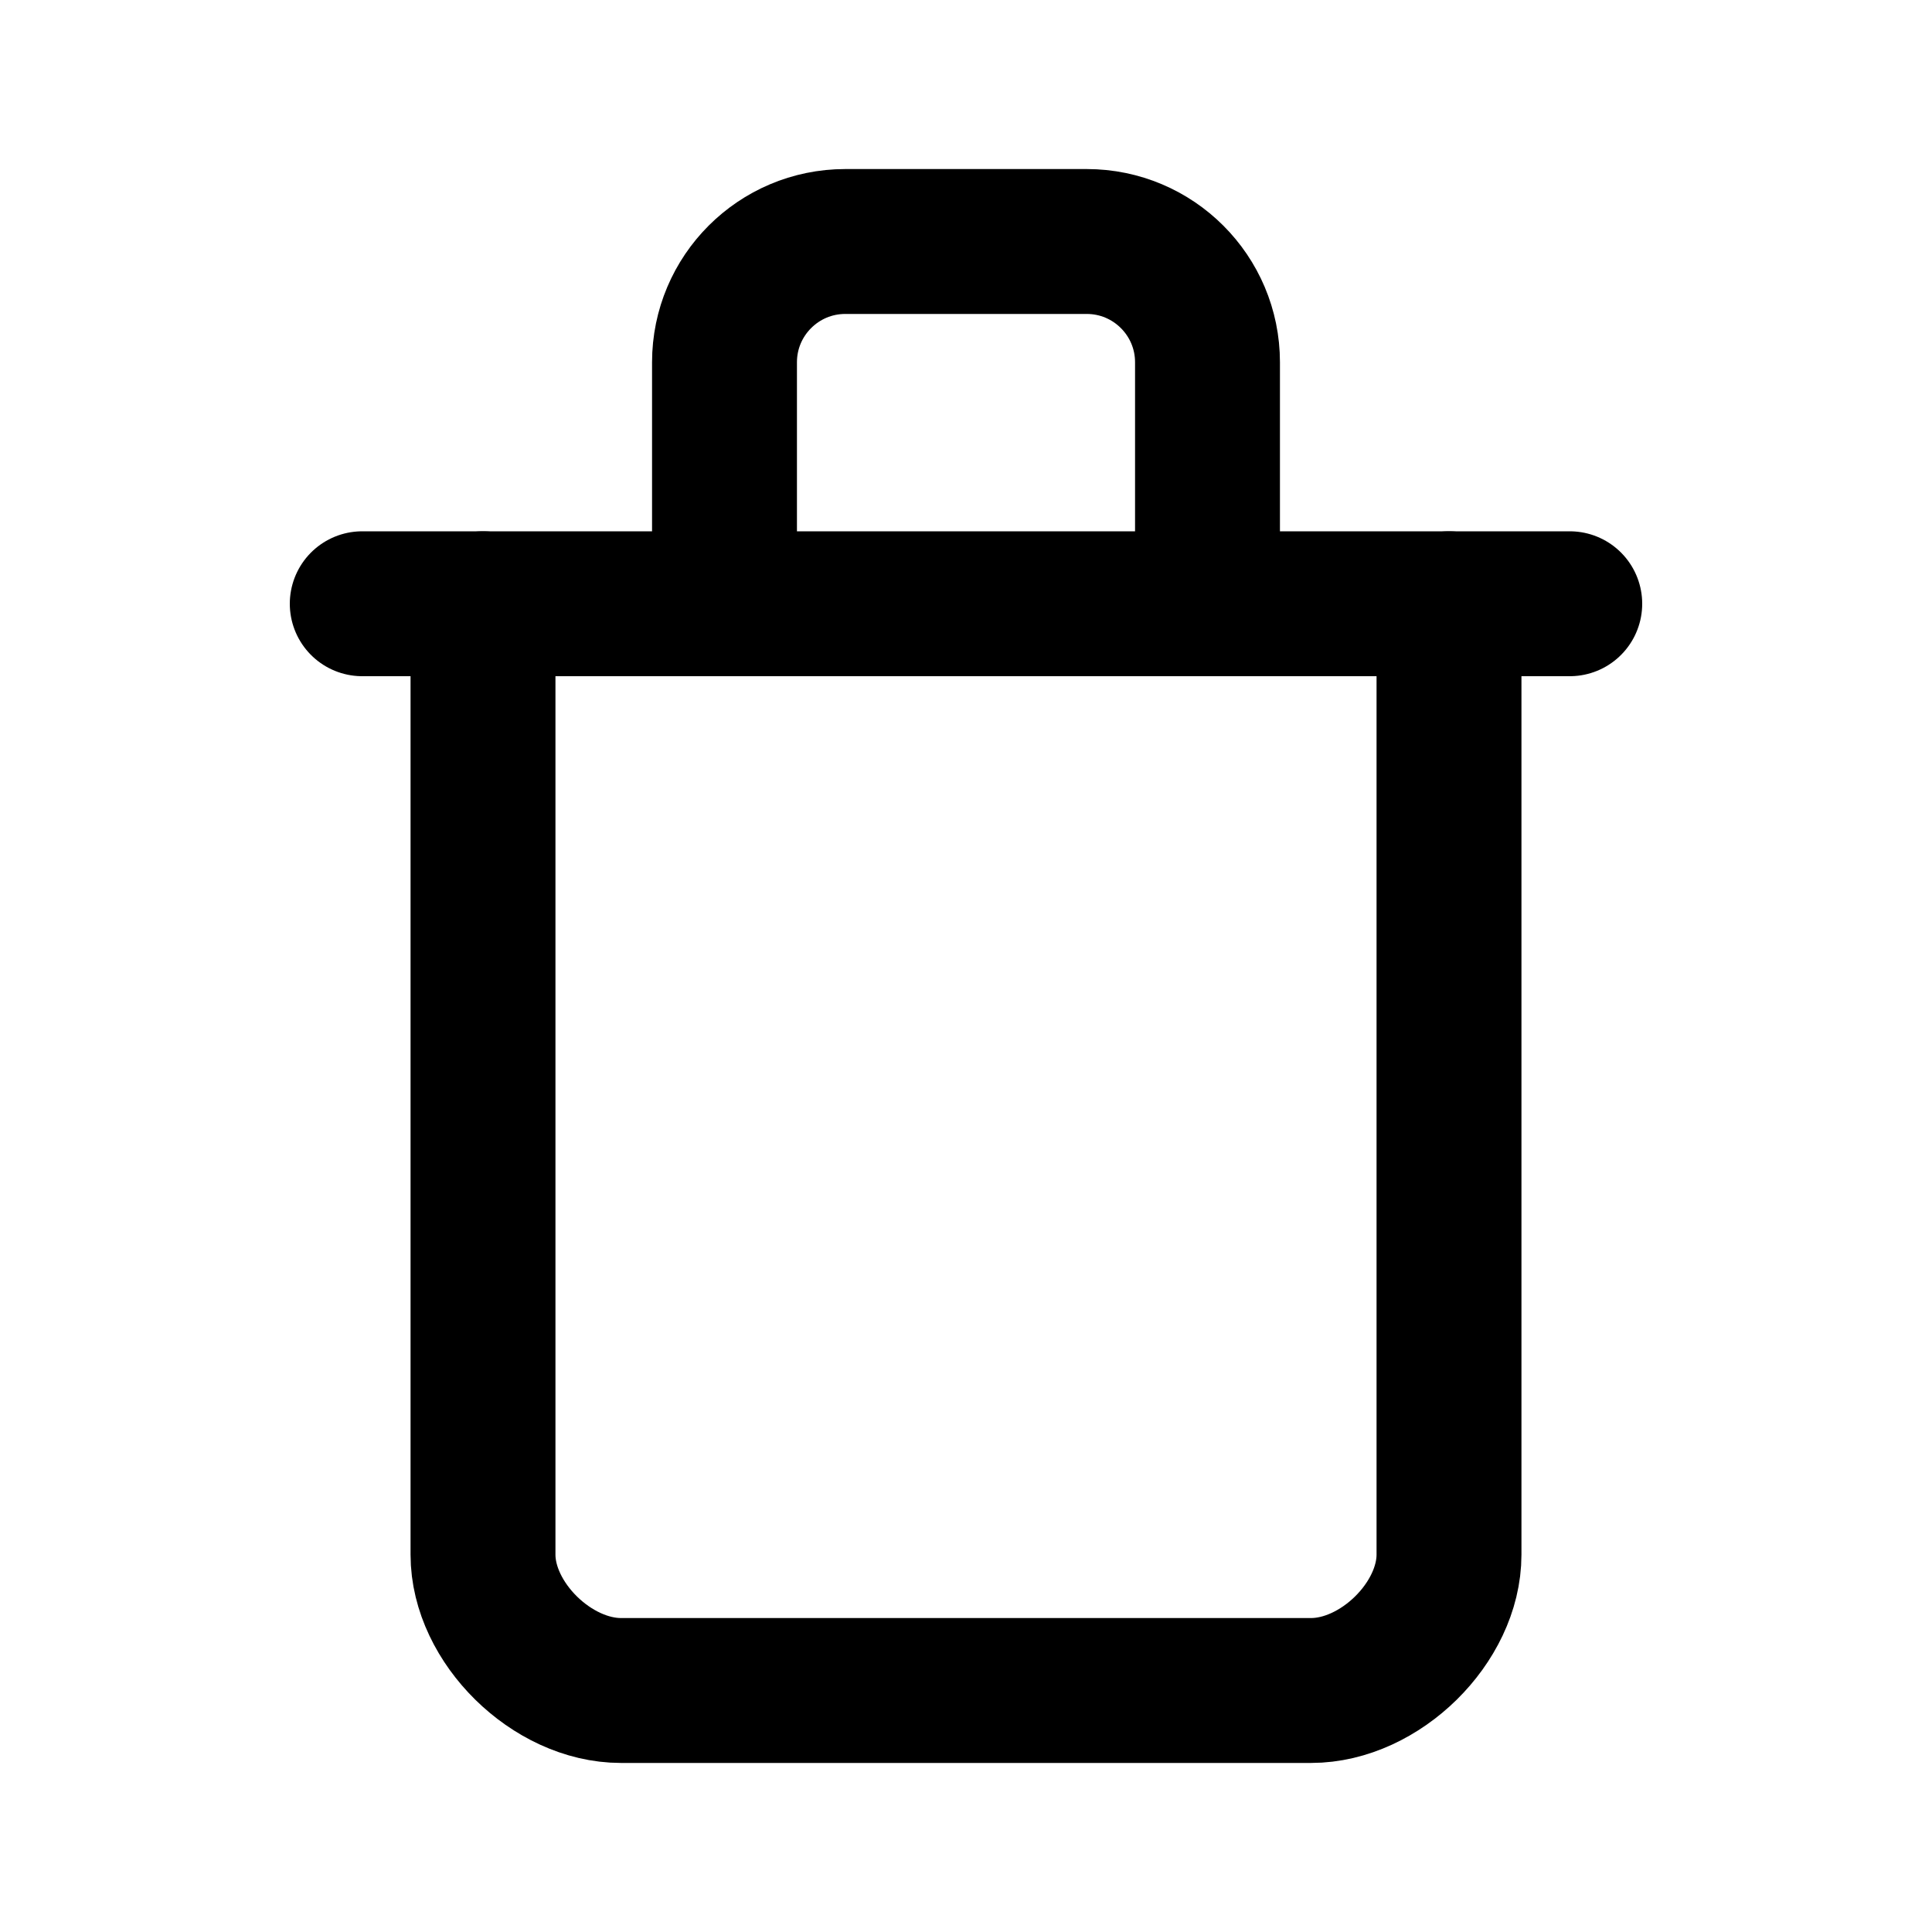
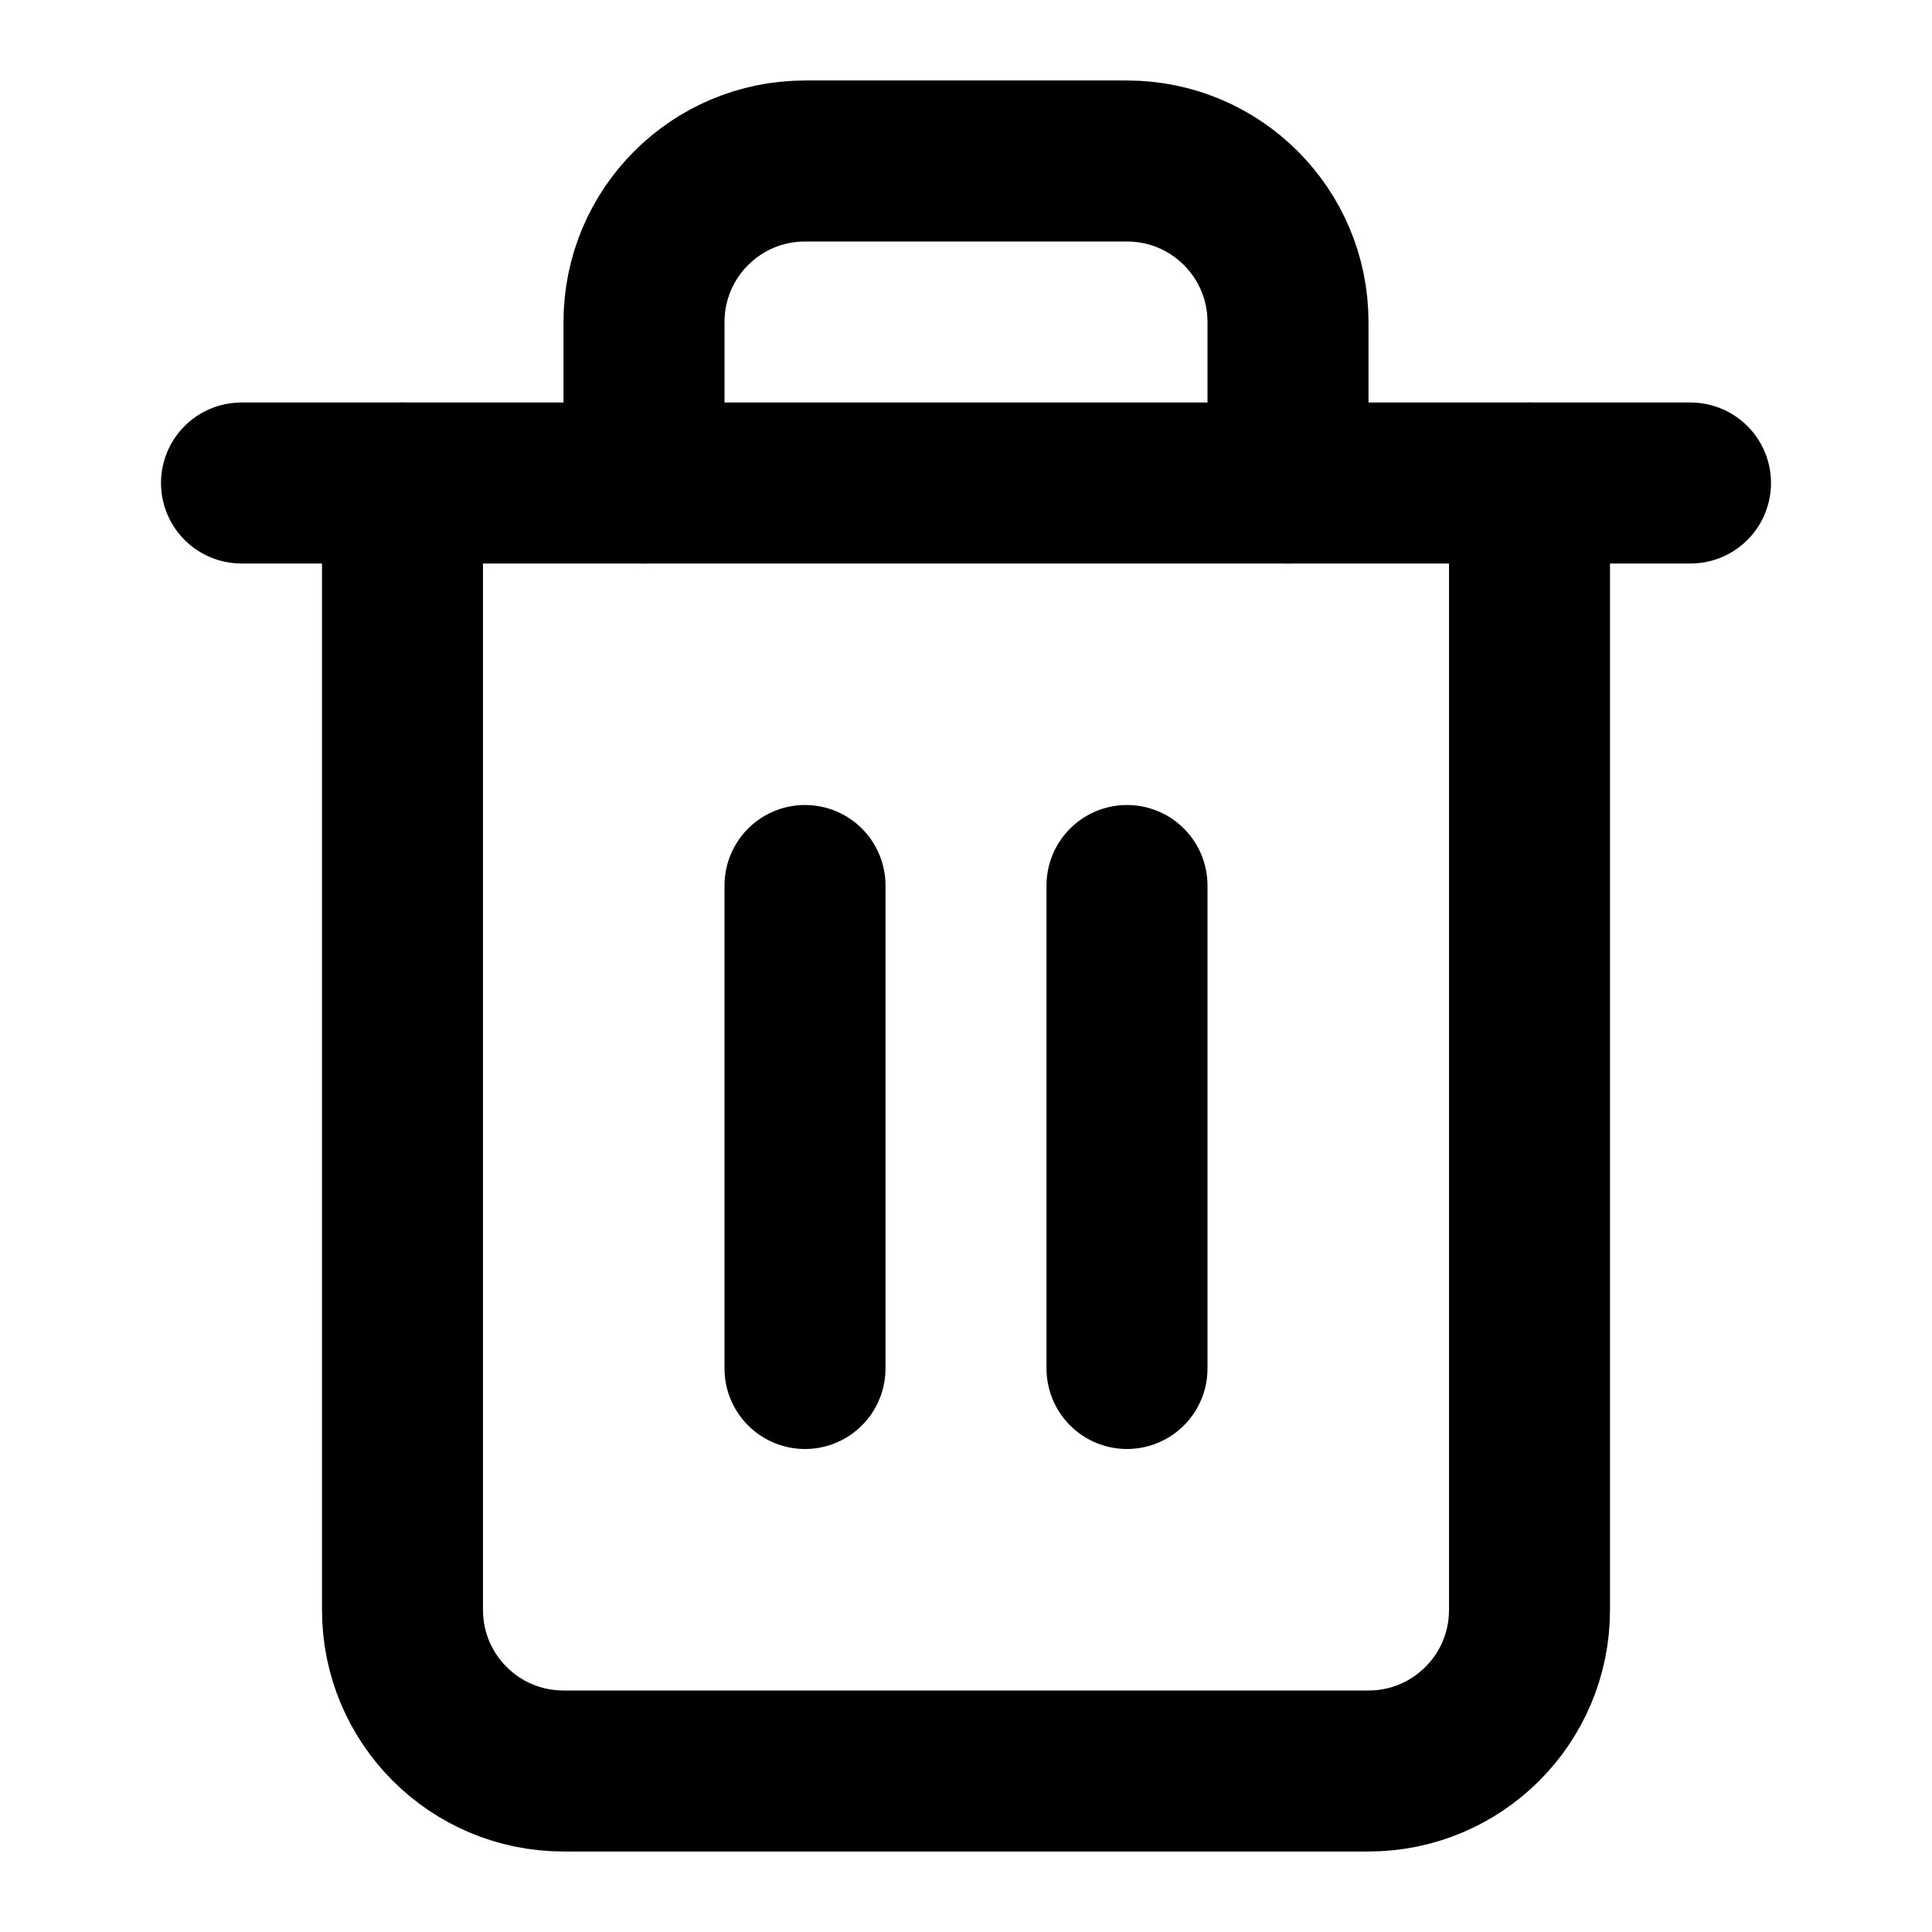
- <svg xmlns="http://www.w3.org/2000/svg" width="16" height="16" viewBox="0 0 16 16" fill="none">
-   <path d="M3 5L13 5" stroke="black" stroke-width="1.2" stroke-linecap="round" stroke-linejoin="round" />
-   <path d="M12 5V12.875C12 13.438 11.429 14 10.857 14H5.143C4.571 14 4 13.438 4 12.875V5" stroke="black" stroke-width="1.2" stroke-linecap="round" stroke-linejoin="round" />
-   <path d="M10 5V3C10 2.448 9.552 2 9 2H7C6.448 2 6 2.448 6 3V5" stroke="black" stroke-width="1.2" />
+ <svg xmlns="http://www.w3.org/2000/svg" width="24" height="24" viewBox="0 0 24 24" fill="none" stroke="currentColor" stroke-width="2" stroke-linecap="round" stroke-linejoin="round">
+   <path d="M10 11v6" />
+   <path d="M14 11v6" />
+   <path d="M19 6v14a2 2 0 0 1-2 2H7a2 2 0 0 1-2-2V6" />
+   <path d="M3 6h18" />
+   <path d="M8 6V4a2 2 0 0 1 2-2h4a2 2 0 0 1 2 2v2" />
</svg>
